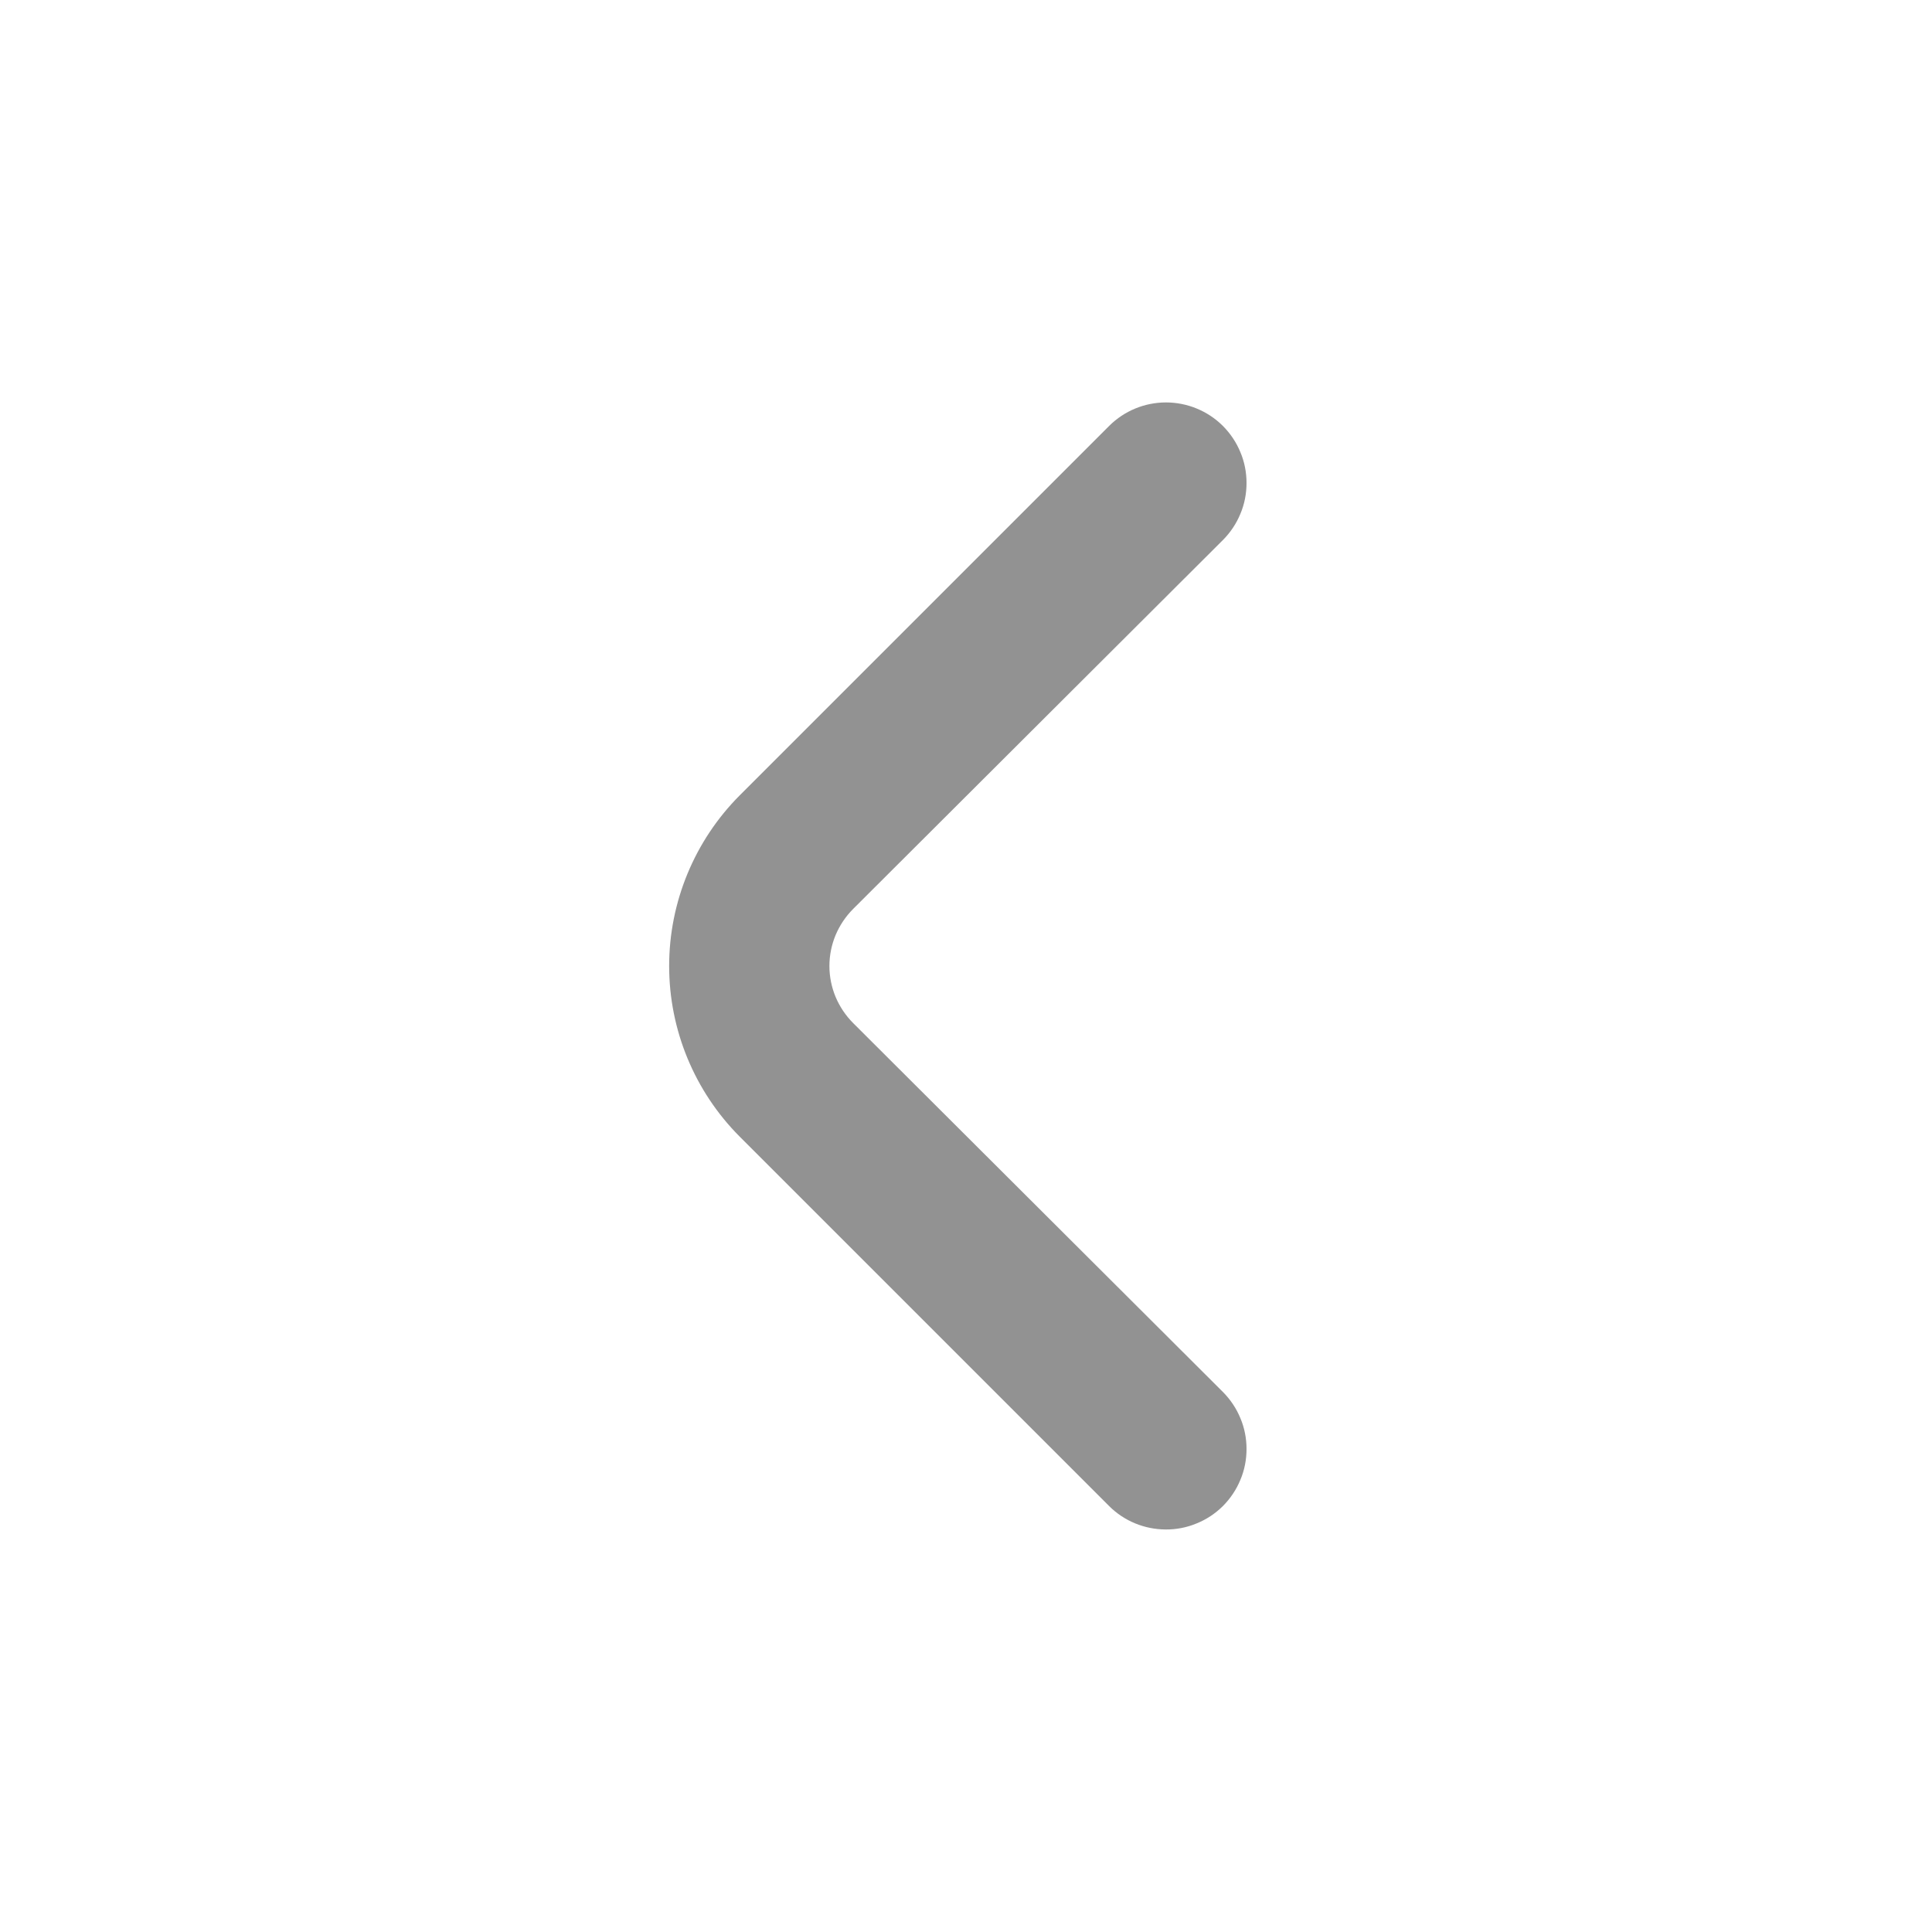
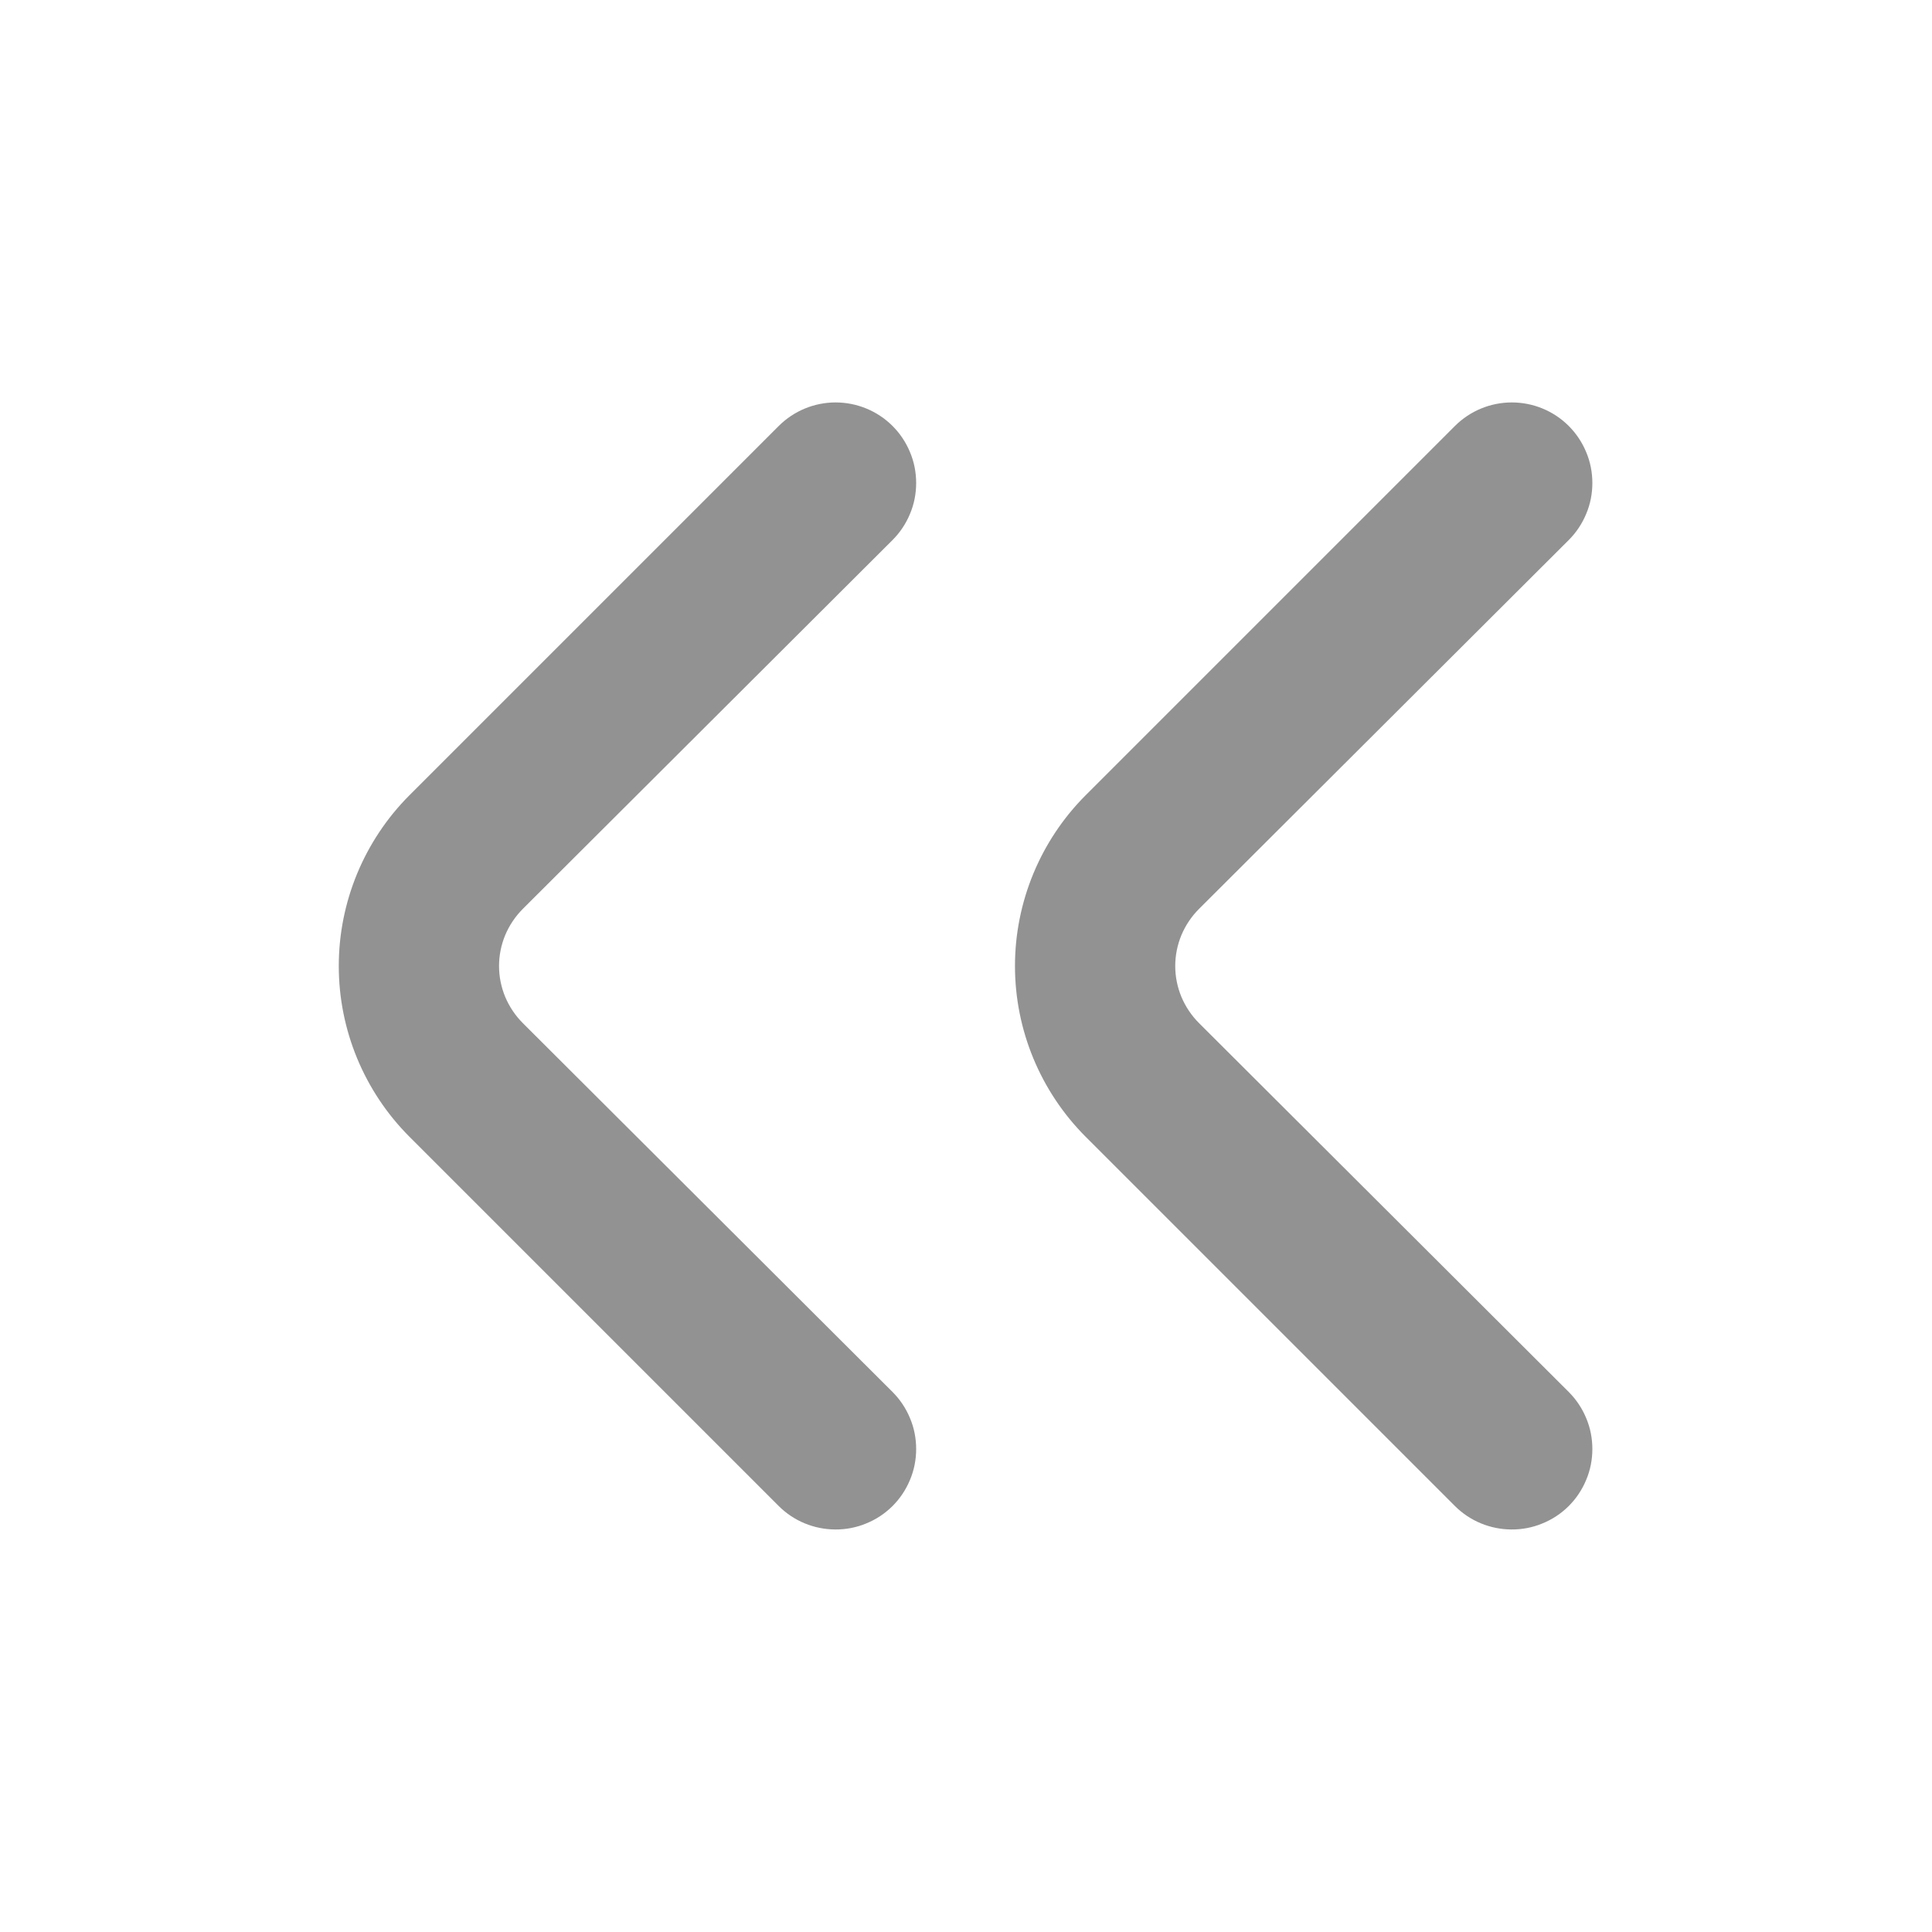
- <svg xmlns="http://www.w3.org/2000/svg" width="20" height="20" viewBox="0 0 20 20" fill="none">
+ <svg xmlns="http://www.w3.org/2000/svg" width="20" height="20" viewBox="3.42 0 20 20" fill="none">
  <path d="M8.833 10.592C8.755 10.514 8.693 10.422 8.65 10.32C8.608 10.219 8.586 10.11 8.586 10C8.586 9.89 8.608 9.781 8.65 9.68C8.693 9.578 8.755 9.486 8.833 9.408L12.658 5.592C12.736 5.514 12.798 5.422 12.84 5.32C12.883 5.219 12.904 5.11 12.904 5C12.904 4.89 12.883 4.781 12.84 4.68C12.798 4.578 12.736 4.486 12.658 4.408C12.502 4.253 12.29 4.166 12.07 4.166C11.85 4.166 11.639 4.253 11.483 4.408L7.658 8.233C7.19 8.702 6.927 9.338 6.927 10C6.927 10.662 7.19 11.298 7.658 11.767L11.483 15.592C11.638 15.746 11.848 15.832 12.066 15.833C12.176 15.834 12.285 15.813 12.386 15.771C12.488 15.73 12.58 15.669 12.658 15.592C12.736 15.514 12.798 15.422 12.84 15.32C12.883 15.219 12.904 15.11 12.904 15C12.904 14.89 12.883 14.781 12.84 14.68C12.798 14.578 12.736 14.486 12.658 14.408L8.833 10.592Z" fill="#262626" fill-opacity="0.5" />
+   <path d="M15.833 10.592C15.755 10.514 15.693 10.422 15.65 10.32C15.608 10.219 15.586 10.11 15.586 10C15.586 9.89 15.608 9.781 15.65 9.68C15.693 9.578 15.755 9.486 15.833 9.408L19.658 5.592C19.736 5.514 19.798 5.422 19.84 5.32C19.883 5.219 19.904 5.11 19.904 5C19.904 4.89 19.883 4.781 19.84 4.68C19.798 4.578 19.736 4.486 19.658 4.408C19.502 4.253 19.291 4.166 19.07 4.166C18.85 4.166 18.639 4.253 18.483 4.408L14.658 8.233C14.19 8.702 13.927 9.338 13.927 10C13.927 10.662 14.19 11.298 14.658 11.767L18.483 15.592C18.638 15.746 18.848 15.832 19.066 15.833C19.176 15.834 19.285 15.813 19.386 15.771C19.488 15.73 19.58 15.669 19.658 15.592C19.736 15.514 19.798 15.422 19.84 15.32C19.883 15.219 19.904 15.11 19.904 15C19.904 14.89 19.883 14.781 19.84 14.68C19.798 14.578 19.736 14.486 19.658 14.408L15.833 10.592Z" fill="#262626" fill-opacity="0.5" />
</svg>
